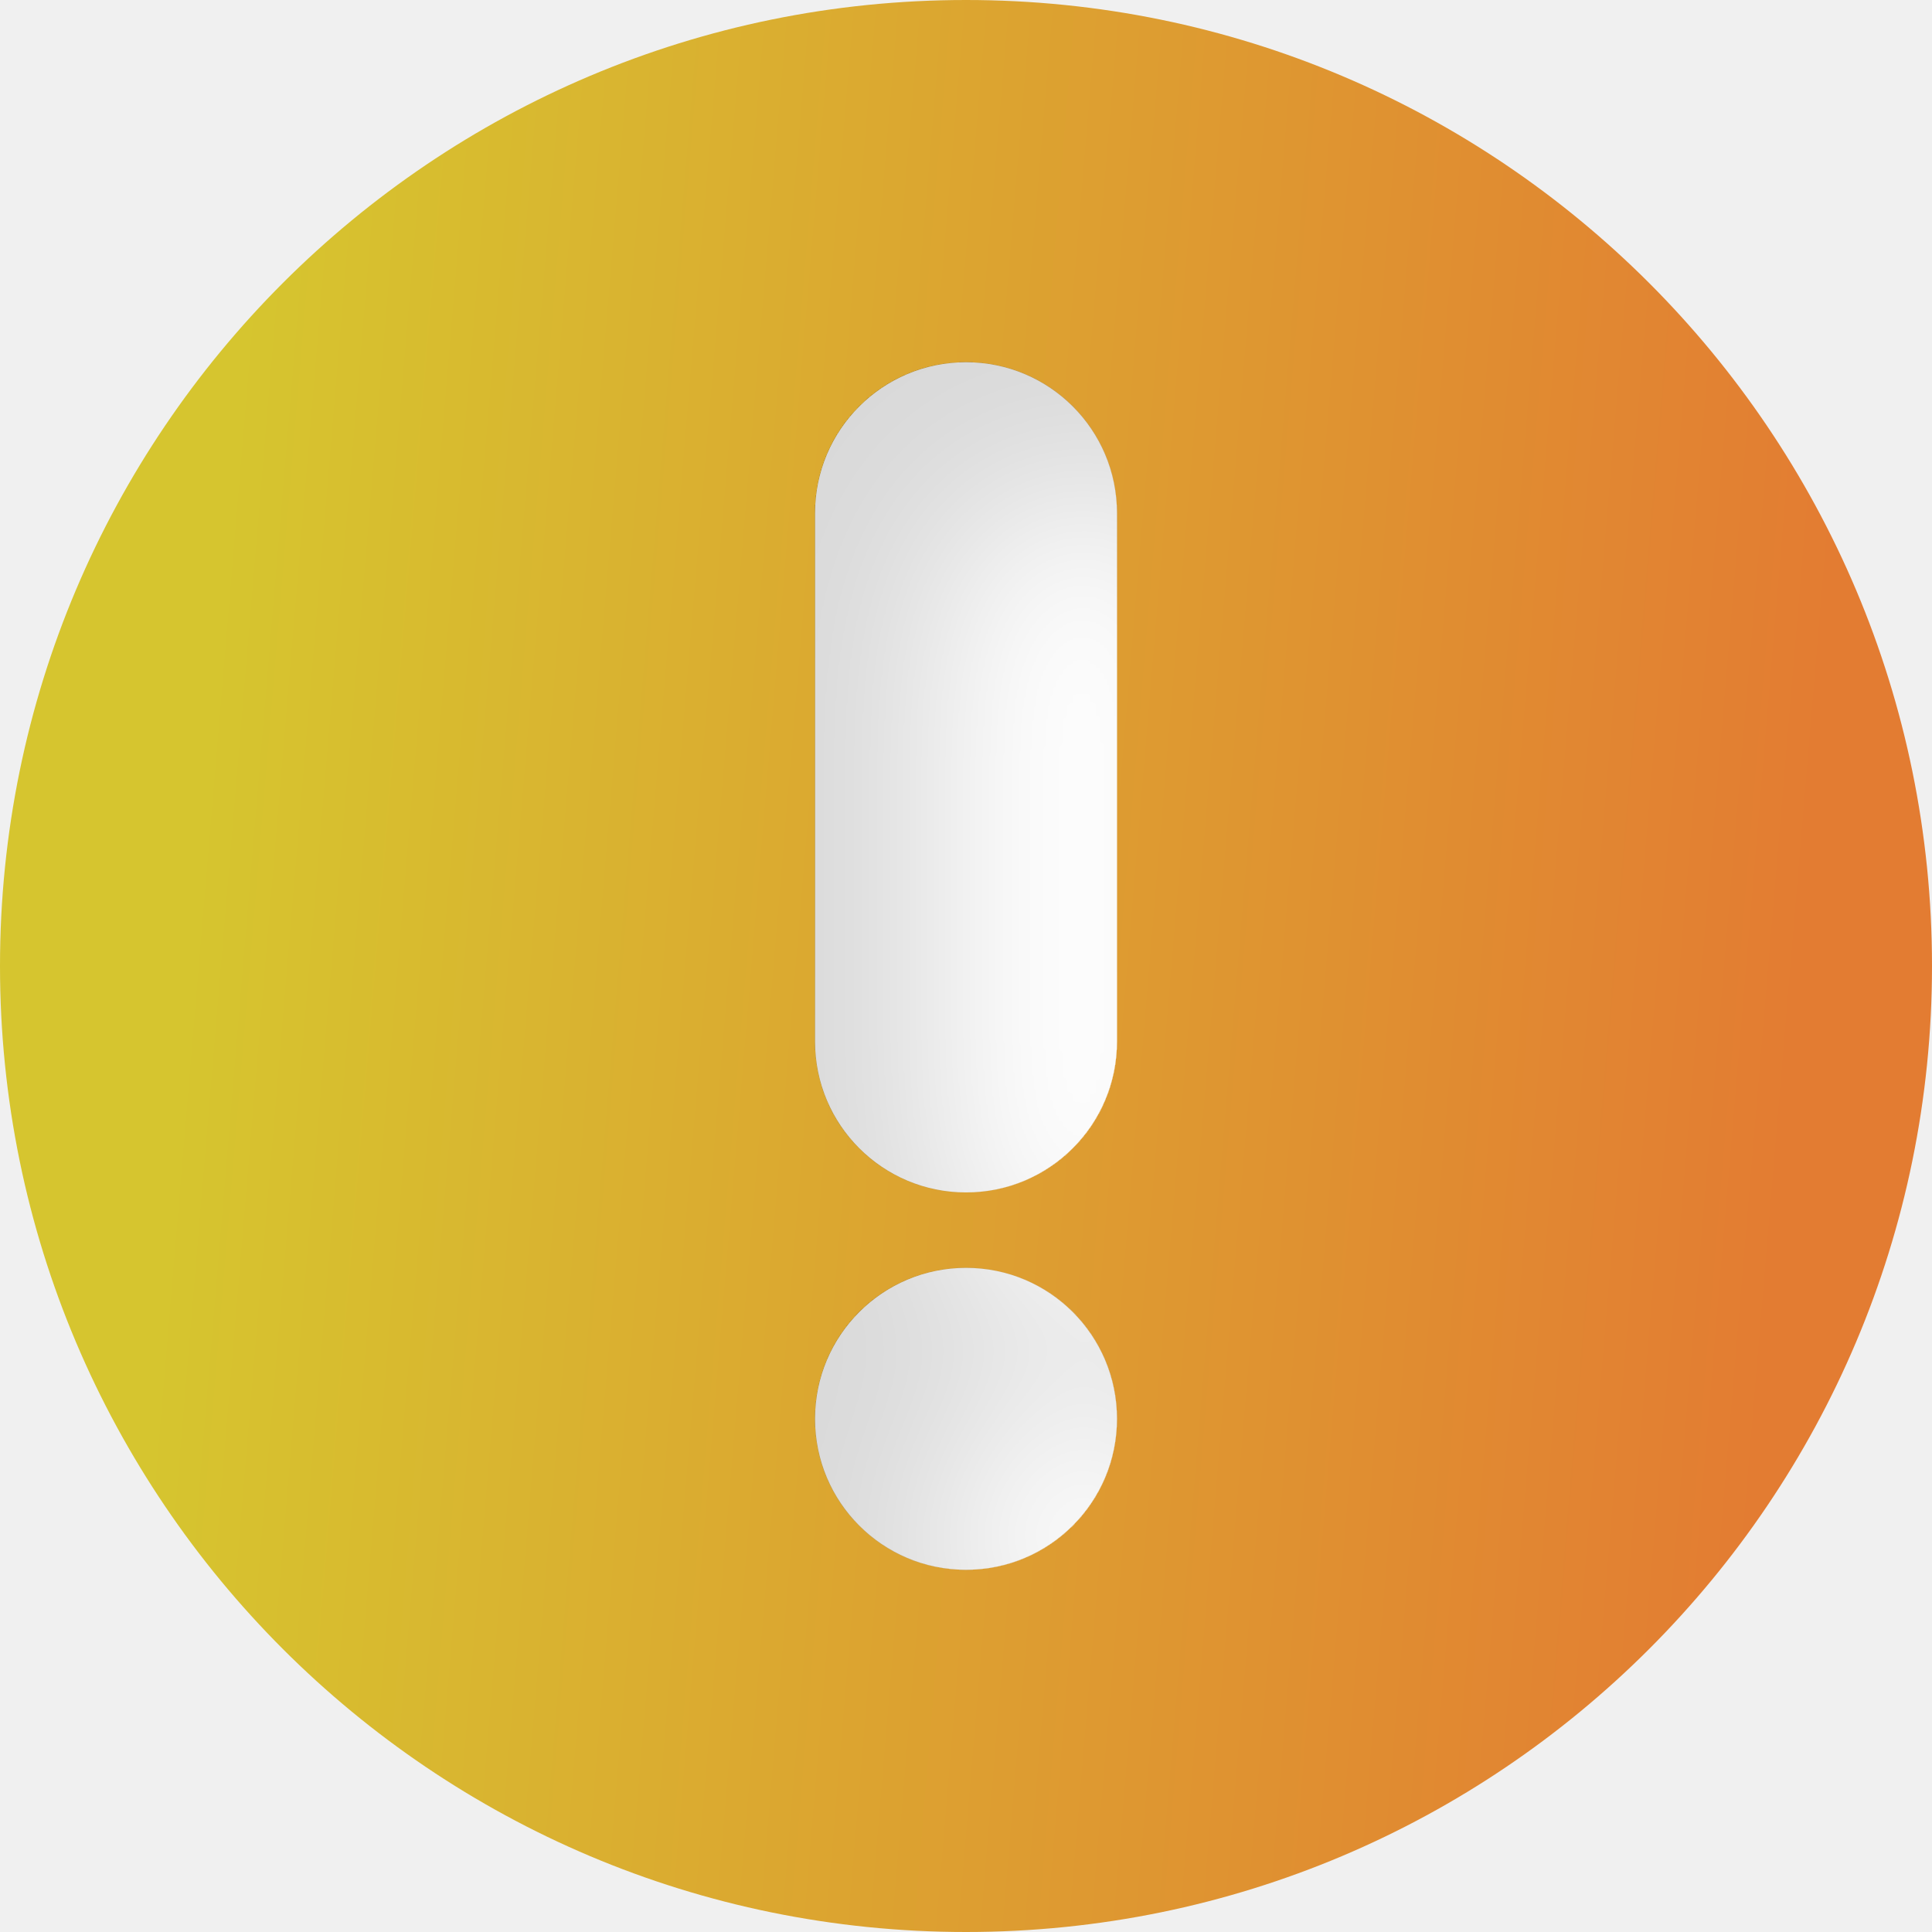
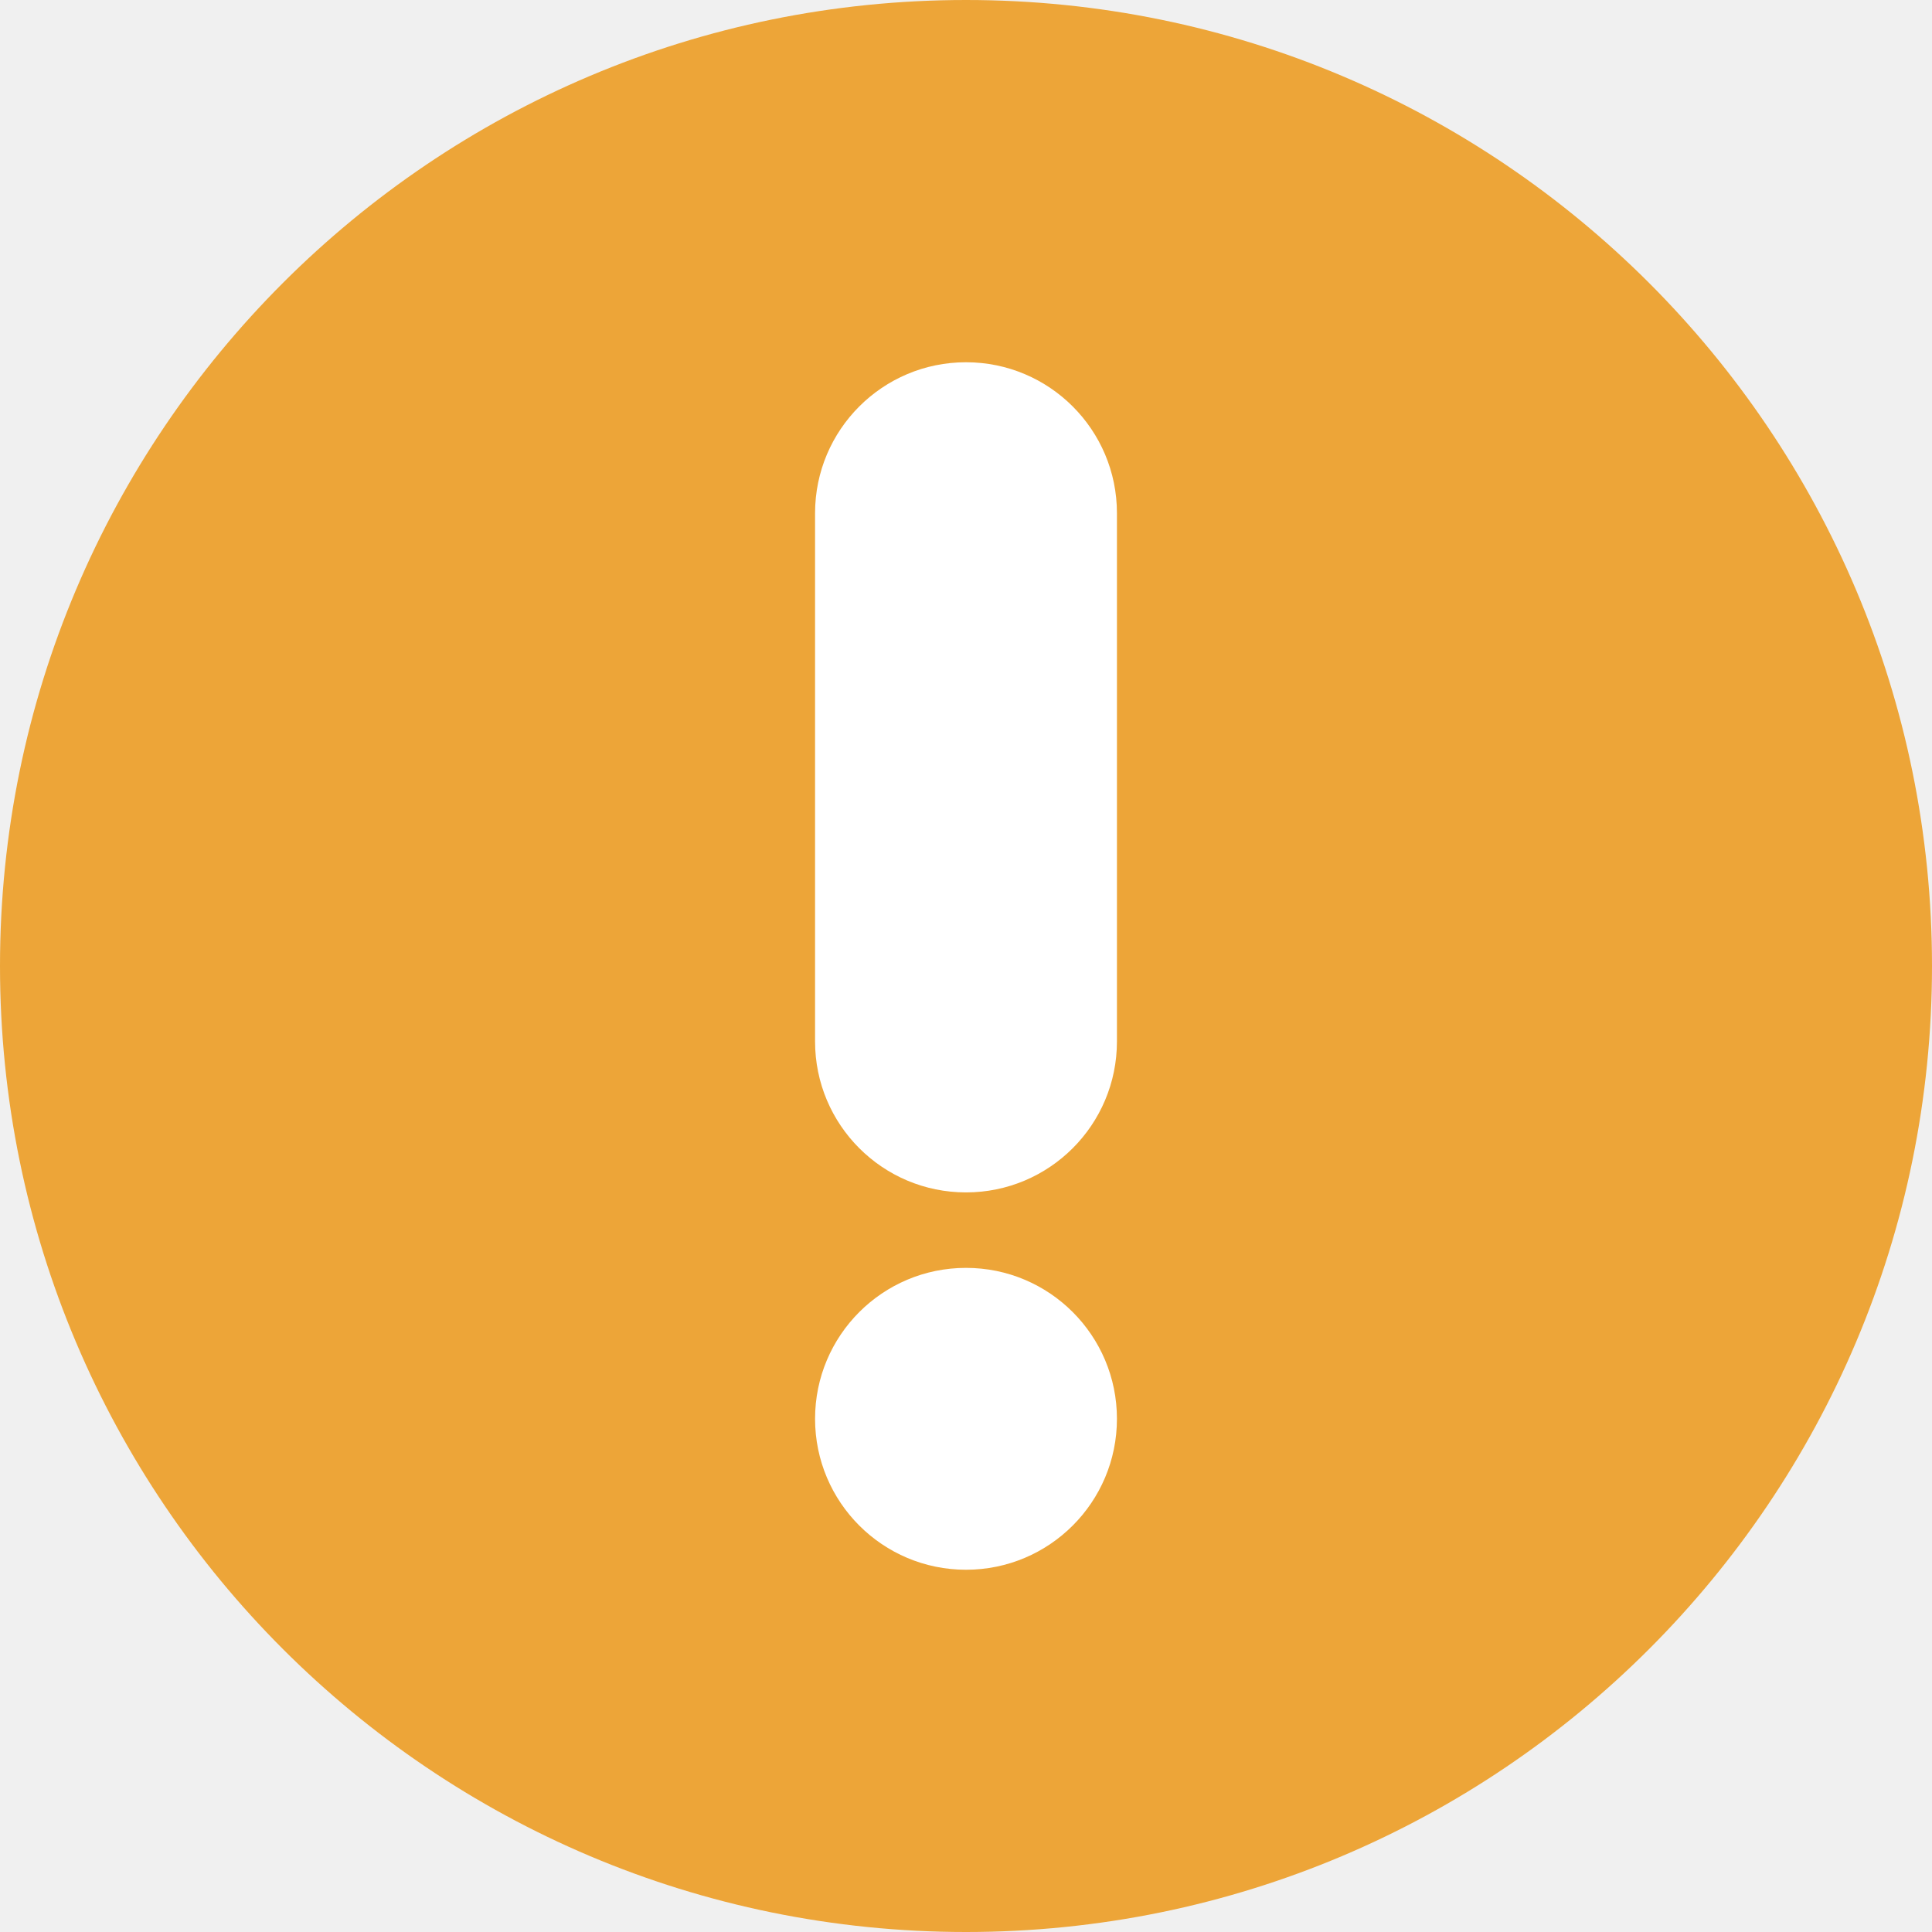
<svg xmlns="http://www.w3.org/2000/svg" width="32" height="32" viewBox="0 0 32 32" fill="none">
-   <path d="M0 16C0 7.163 7.163 0 16 0C24.837 0 32 7.163 32 16C32 24.837 24.837 32 16 32C7.163 32 0 24.837 0 16Z" fill="url(#paint0_linear_235_107)" />
-   <g filter="url(#filter0_ii_235_107)">
-     <path fill-rule="evenodd" clip-rule="evenodd" d="M16 6C17.381 6 18.5 7.119 18.5 8.5V17.25C18.5 18.631 17.381 19.75 16 19.75C14.619 19.75 13.5 18.631 13.5 17.25V8.5C13.5 7.119 14.619 6 16 6ZM16 21C17.381 21 18.5 22.119 18.5 23.5C18.5 24.881 17.381 26 16 26C14.619 26 13.5 24.881 13.5 23.5C13.5 22.119 14.619 21 16 21Z" fill="white" />
-   </g>
-   <defs>
-     <filter id="filter0_ii_235_107" x="11.5" y="4" width="9" height="24" filterUnits="userSpaceOnUse" color-interpolation-filters="sRGB">
-       <feFlood flood-opacity="0" result="BackgroundImageFix" />
-       <feBlend mode="normal" in="SourceGraphic" in2="BackgroundImageFix" result="shape" />
-       <feColorMatrix in="SourceAlpha" type="matrix" values="0 0 0 0 0 0 0 0 0 0 0 0 0 0 0 0 0 0 127 0" result="hardAlpha" />
-       <feOffset dx="-2" dy="-2" />
-       <feGaussianBlur stdDeviation="1.5" />
-       <feComposite in2="hardAlpha" operator="arithmetic" k2="-1" k3="1" />
-       <feColorMatrix type="matrix" values="0 0 0 0 1 0 0 0 0 1 0 0 0 0 1 0 0 0 0.25 0" />
-       <feBlend mode="normal" in2="shape" result="effect1_innerShadow_235_107" />
-       <feColorMatrix in="SourceAlpha" type="matrix" values="0 0 0 0 0 0 0 0 0 0 0 0 0 0 0 0 0 0 127 0" result="hardAlpha" />
-       <feOffset dx="2" dy="2" />
-       <feGaussianBlur stdDeviation="1.5" />
-       <feComposite in2="hardAlpha" operator="arithmetic" k2="-1" k3="1" />
-       <feColorMatrix type="matrix" values="0 0 0 0 0 0 0 0 0 0 0 0 0 0 0 0 0 0 0.15 0" />
-       <feBlend mode="normal" in2="effect1_innerShadow_235_107" result="effect2_innerShadow_235_107" />
-     </filter>
-     <linearGradient id="paint0_linear_235_107" x1="4.118" y1="3.945" x2="30.663" y2="6.17" gradientUnits="userSpaceOnUse">
-       <stop stop-color="#D6C52F" />
-       <stop offset="1" stop-color="#E37C32" />
-     </linearGradient>
-   </defs>
+   <path d="M0 16C0 7.163 7.163 0 16 0C24.837 0 32 7.163 32 16C32 24.837 24.837 32 16 32C7.163 32 0 24.837 0 16Z" fill="#EDA538" />
+   <path fill-rule="evenodd" clip-rule="evenodd" d="M16 6C17.381 6 18.5 7.119 18.5 8.5V17.25C18.5 18.631 17.381 19.75 16 19.75C14.619 19.75 13.5 18.631 13.5 17.25V8.5C13.5 7.119 14.619 6 16 6ZM16 21C17.381 21 18.5 22.119 18.5 23.5C18.5 24.881 17.381 26 16 26C14.619 26 13.5 24.881 13.5 23.5C13.5 22.119 14.619 21 16 21Z" fill="white" />
</svg>
